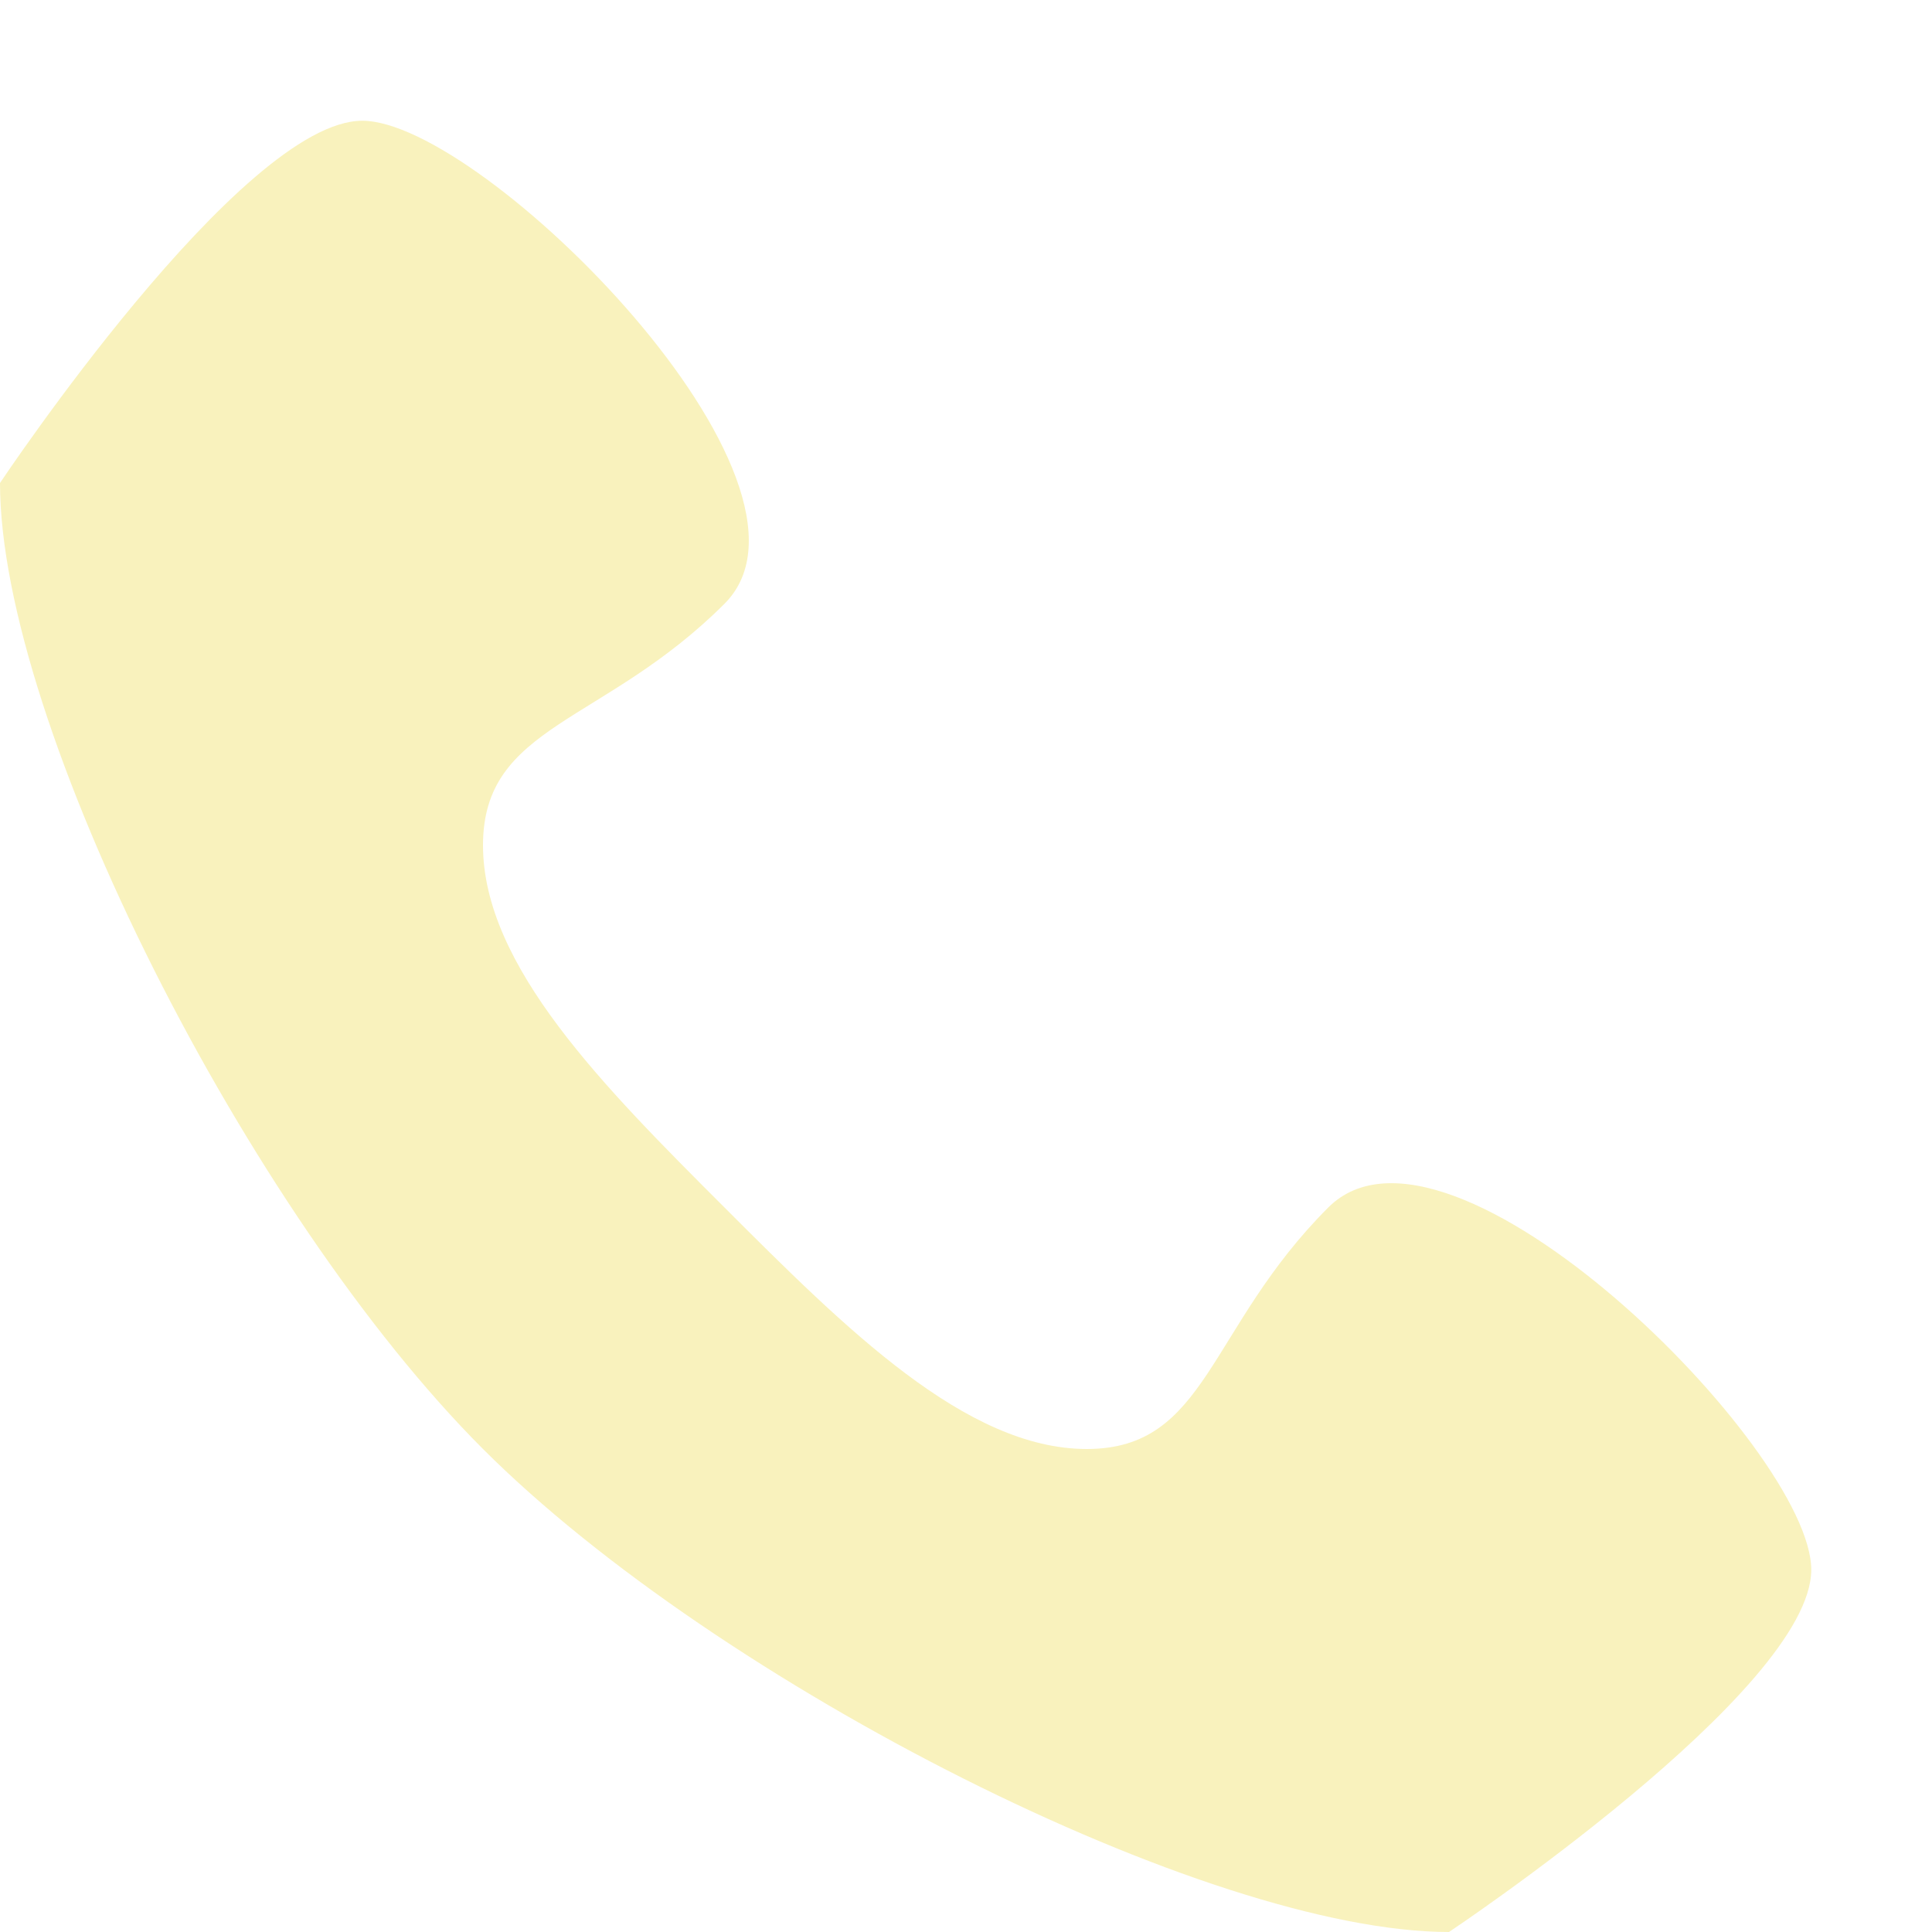
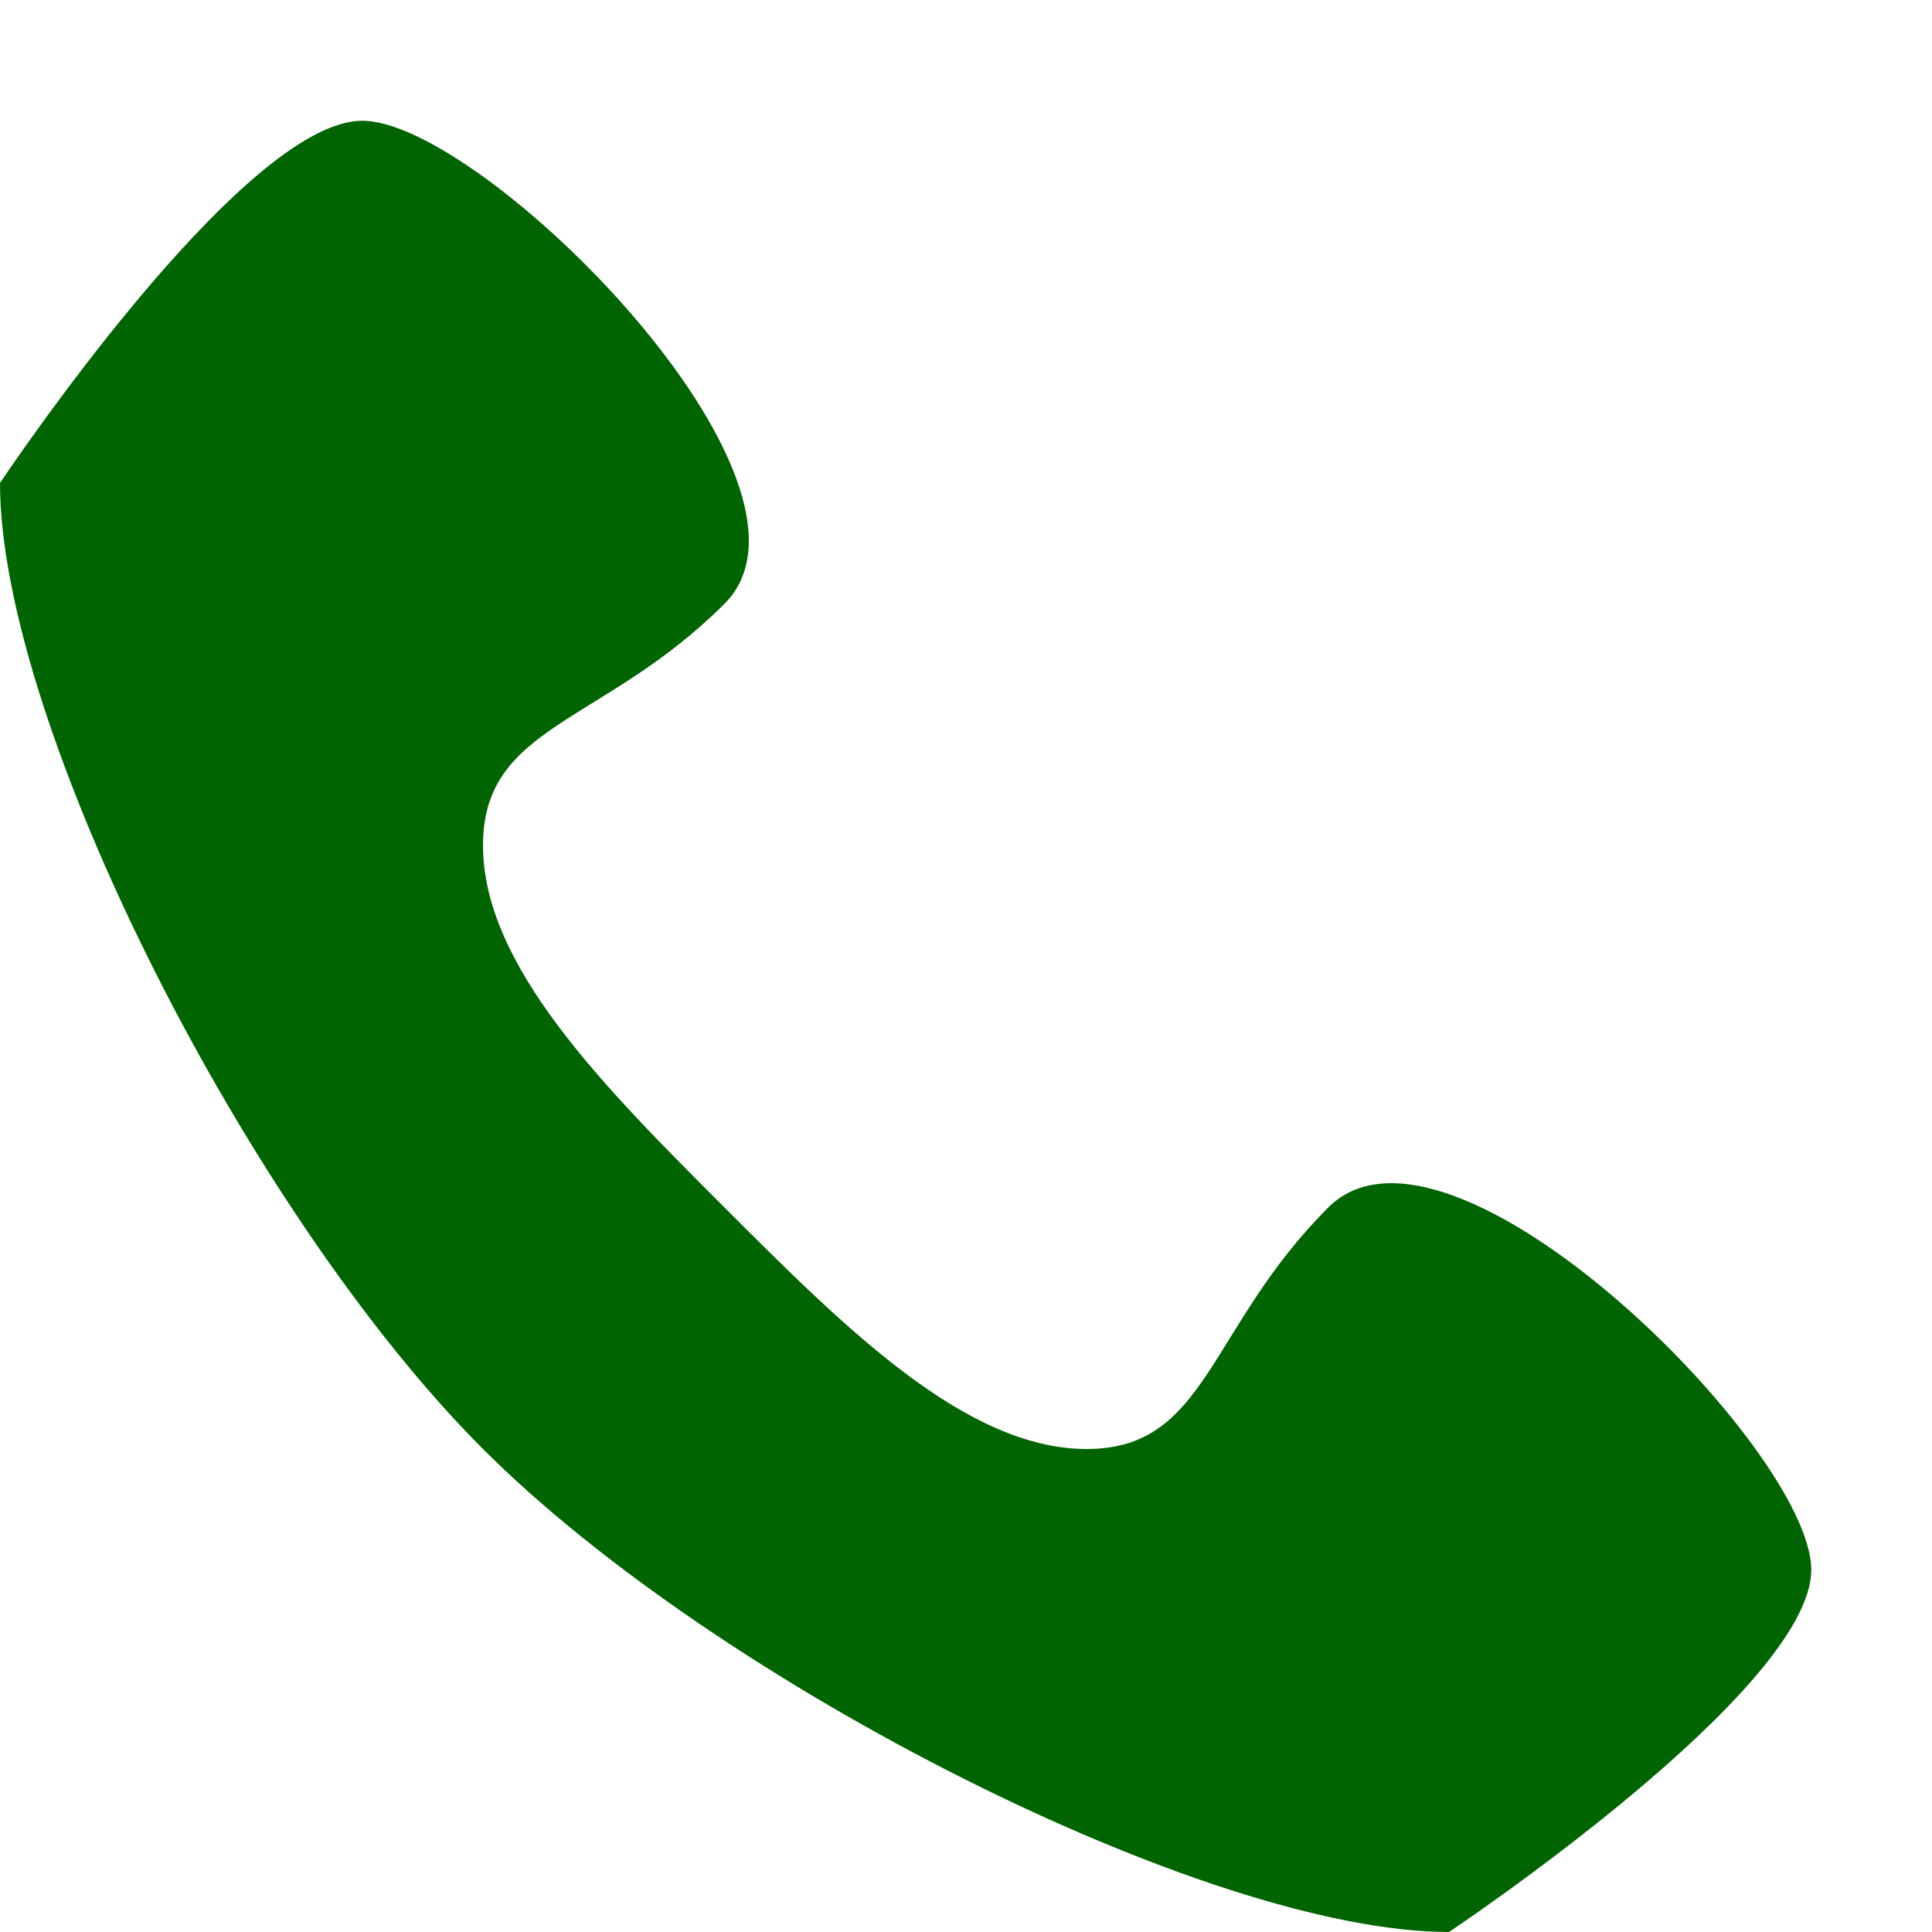
<svg xmlns="http://www.w3.org/2000/svg" version="1.1" width="32" height="32" viewBox="0 0 32 32">
-   <path fill="#f9f2bd" d="M22 20c-2 2-2 4-4 4s-4-2-6-4-4-4-4-6 2-2 4-4-4-8-6-8-6 6-6 6c0 4 4.109 12.109 8 16s12 8 16 8c0 0 6-4 6-6s-6-8-8-6z" />
+   <path fill="#006400" d="M22 20c-2 2-2 4-4 4s-4-2-6-4-4-4-4-6 2-2 4-4-4-8-6-8-6 6-6 6c0 4 4.109 12.109 8 16s12 8 16 8c0 0 6-4 6-6s-6-8-8-6z" />
</svg>
